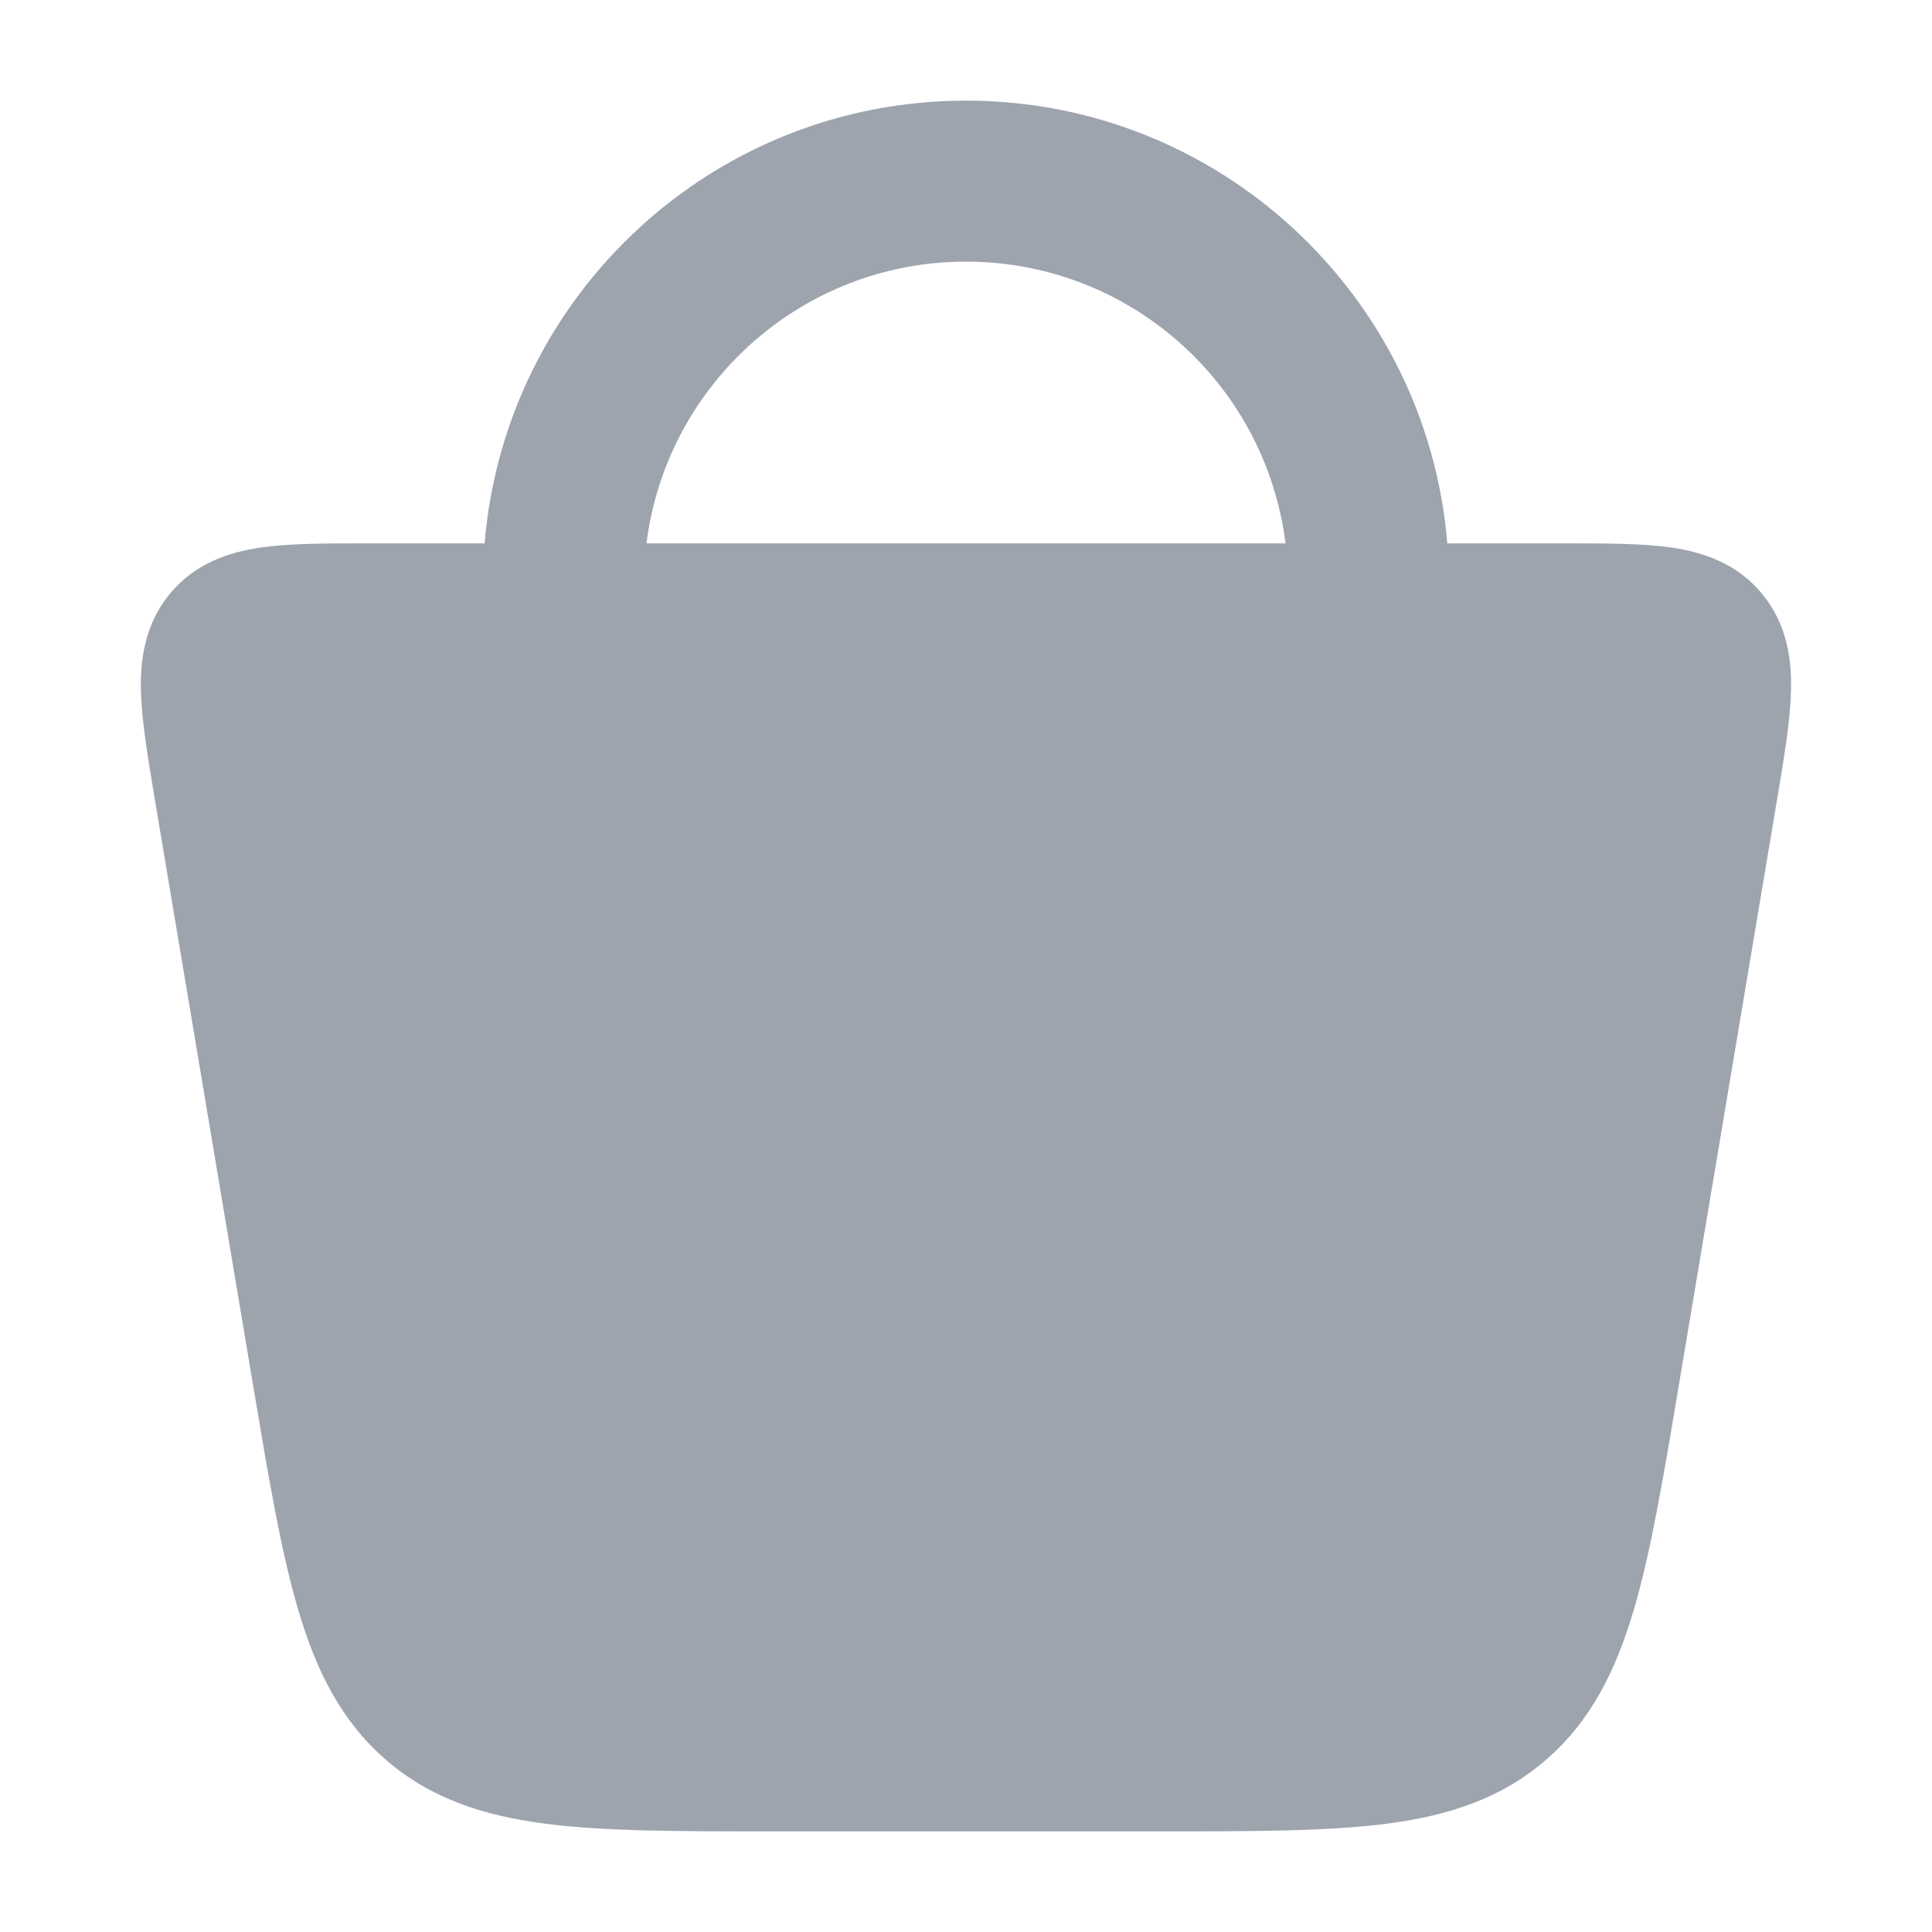
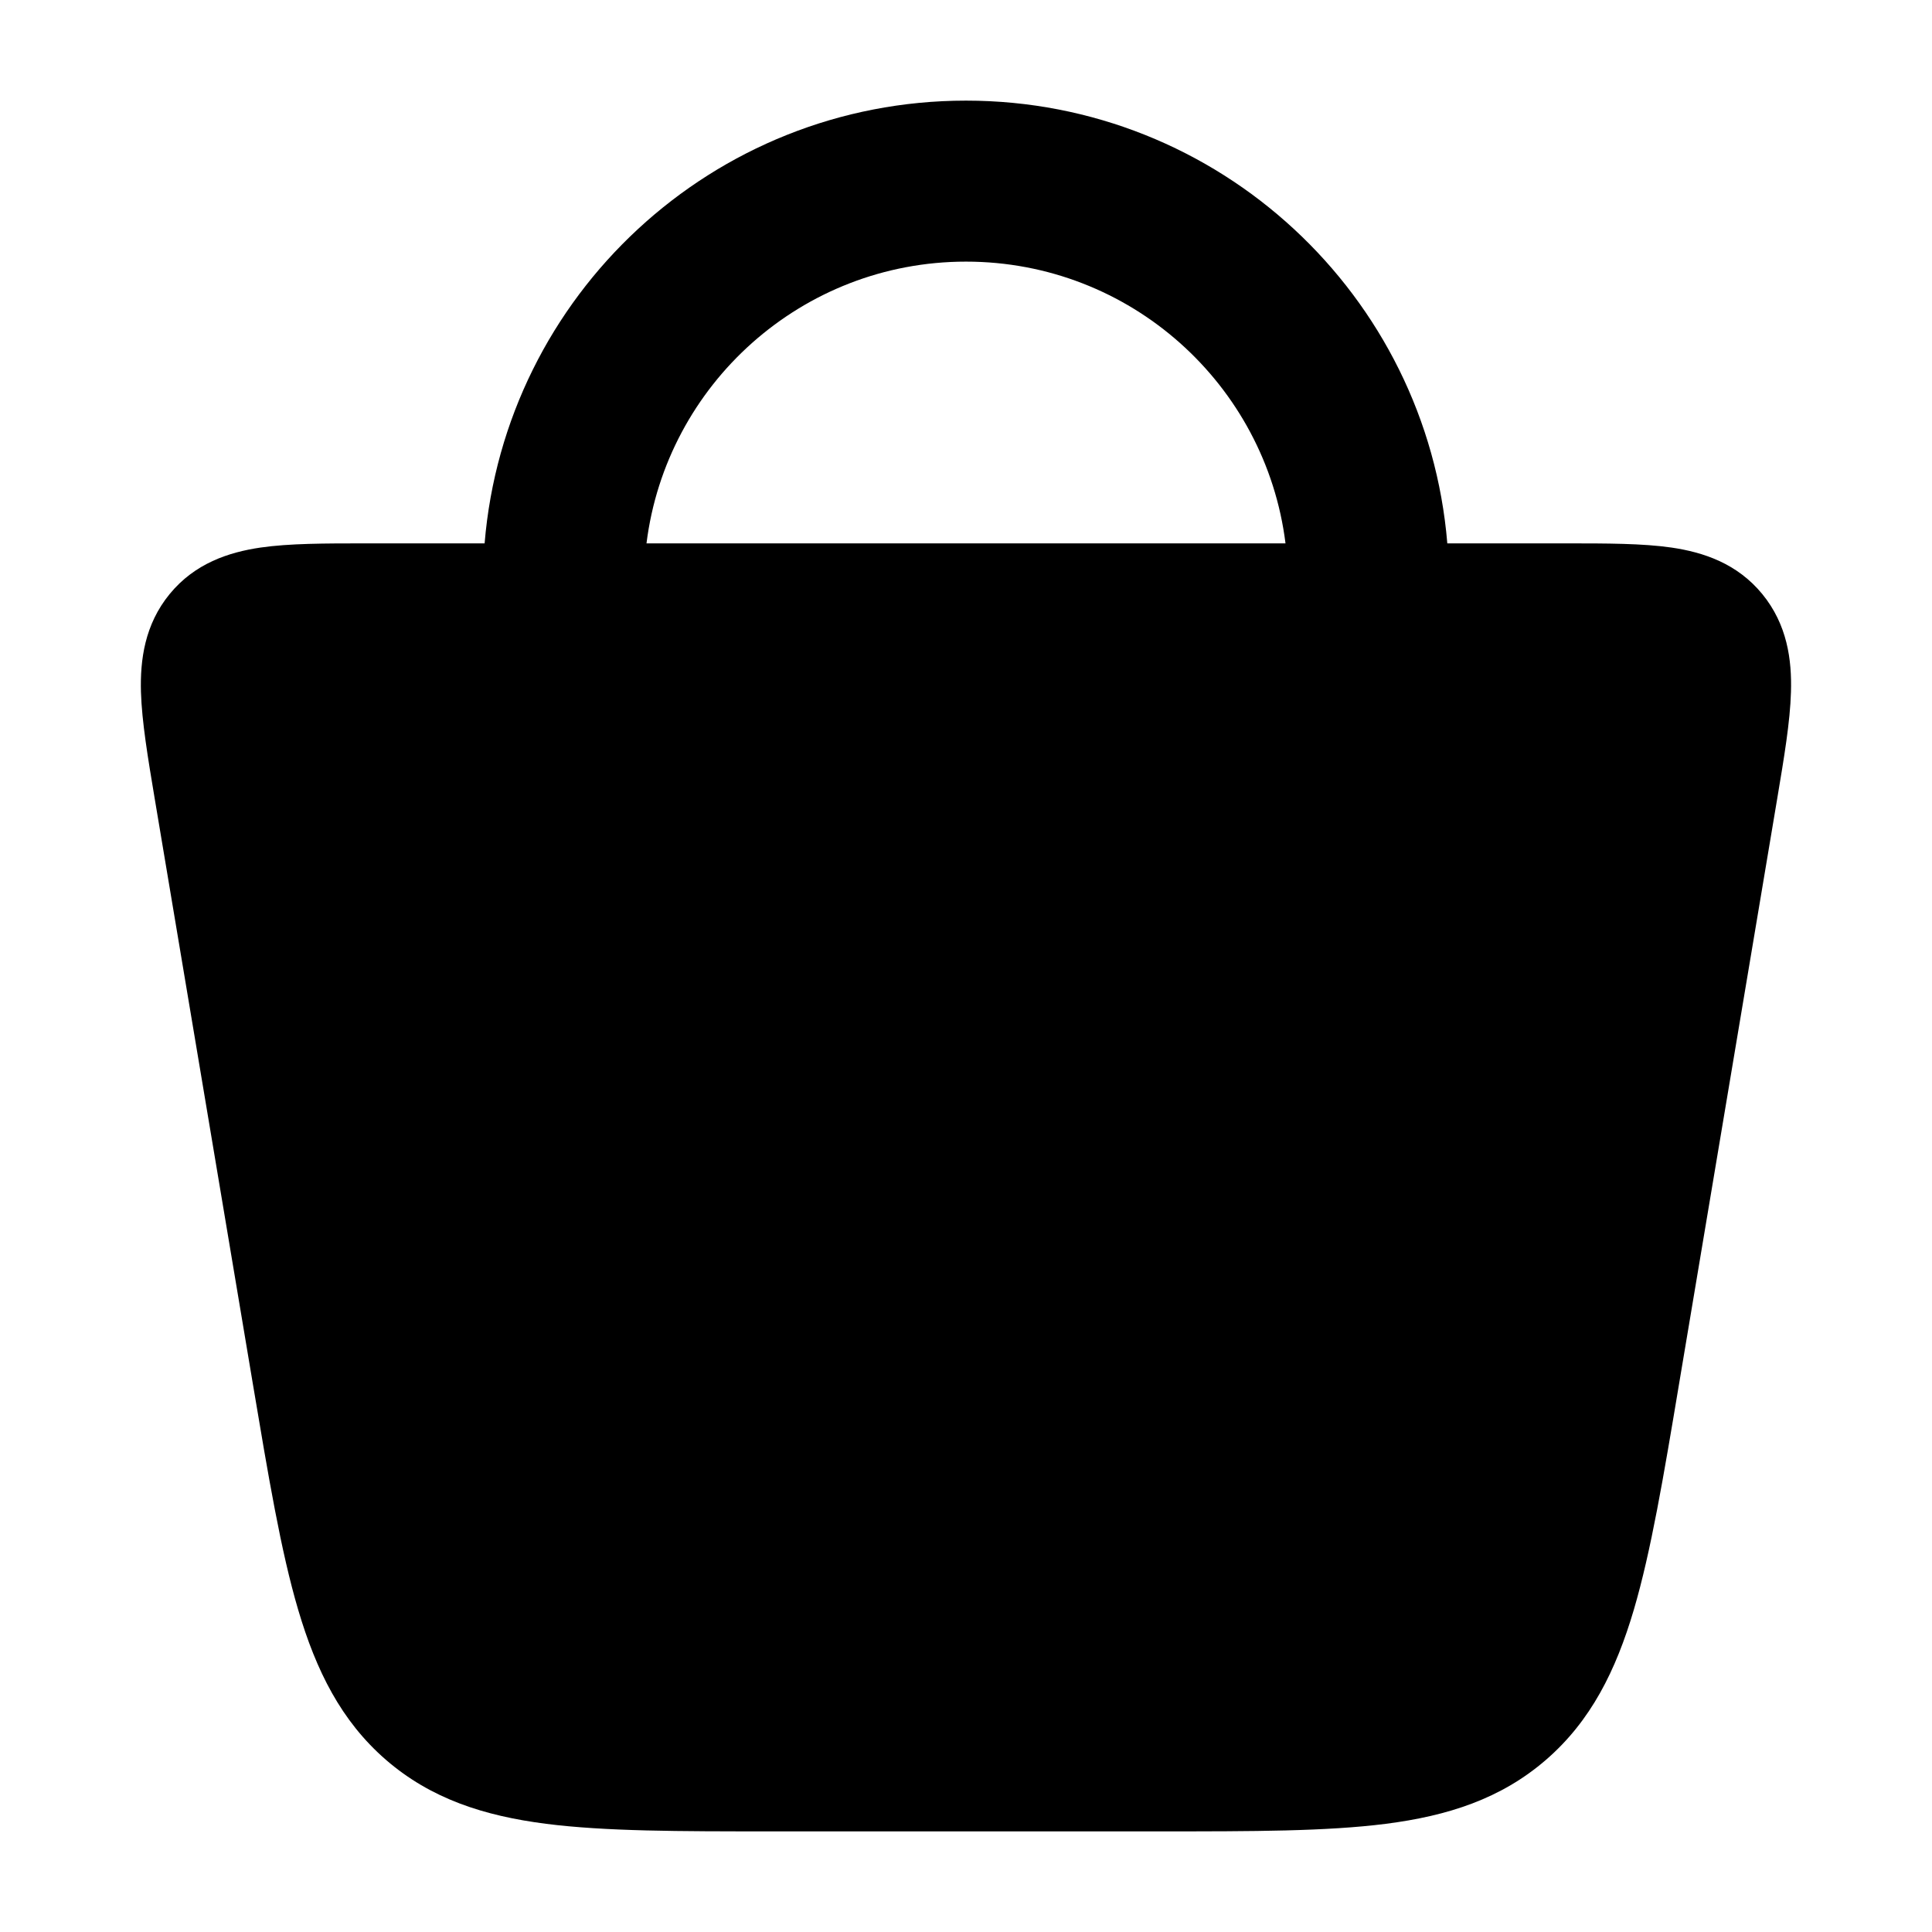
<svg xmlns="http://www.w3.org/2000/svg" width="24" height="24" viewBox="0 0 24 24" fill="none">
-   <path fill-rule="evenodd" clip-rule="evenodd" d="M6.02 6.75C6.274 3.67 8.854 1.25 12 1.25C15.145 1.25 17.725 3.67 17.979 6.75L19.464 6.75C19.956 6.75 20.405 6.75 20.764 6.802C21.159 6.86 21.579 6.998 21.892 7.38C22.202 7.759 22.26 8.197 22.248 8.596C22.238 8.964 22.162 9.414 22.078 9.916L20.858 17.191C20.666 18.34 20.51 19.27 20.296 19.997C20.073 20.752 19.763 21.378 19.205 21.861C18.645 22.346 17.986 22.557 17.216 22.656C16.48 22.75 15.559 22.75 14.428 22.75L9.571 22.75C8.44 22.75 7.52 22.75 6.783 22.656C6.013 22.557 5.354 22.346 4.794 21.861C4.237 21.378 3.927 20.752 3.704 19.997C3.489 19.27 3.334 18.34 3.141 17.191L1.921 9.916C1.837 9.414 1.762 8.964 1.751 8.596C1.74 8.197 1.797 7.759 2.107 7.38C2.42 6.998 2.841 6.86 3.236 6.802C3.594 6.75 4.043 6.75 4.535 6.75L6.02 6.75ZM8.031 6.75C8.277 4.777 9.96 3.25 12 3.25C14.04 3.25 15.723 4.777 15.969 6.75L8.031 6.75Z" fill="#9DA4AE" />
+   <path fill-rule="evenodd" clip-rule="evenodd" d="M6.02 6.75C6.274 3.67 8.854 1.25 12 1.25C15.145 1.25 17.725 3.67 17.979 6.75L19.464 6.75C19.956 6.75 20.405 6.75 20.764 6.802C21.159 6.86 21.579 6.998 21.892 7.38C22.202 7.759 22.26 8.197 22.248 8.596C22.238 8.964 22.162 9.414 22.078 9.916L20.858 17.191C20.666 18.34 20.51 19.27 20.296 19.997C20.073 20.752 19.763 21.378 19.205 21.861C18.645 22.346 17.986 22.557 17.216 22.656C16.48 22.75 15.559 22.75 14.428 22.75L9.571 22.75C8.44 22.75 7.52 22.75 6.783 22.656C6.013 22.557 5.354 22.346 4.794 21.861C4.237 21.378 3.927 20.752 3.704 19.997C3.489 19.27 3.334 18.34 3.141 17.191L1.921 9.916C1.837 9.414 1.762 8.964 1.751 8.596C1.74 8.197 1.797 7.759 2.107 7.38C2.42 6.998 2.841 6.86 3.236 6.802C3.594 6.75 4.043 6.75 4.535 6.75L6.02 6.75ZM8.031 6.75C8.277 4.777 9.96 3.25 12 3.25C14.04 3.25 15.723 4.777 15.969 6.75L8.031 6.75Z" fill="currentColor" />
</svg>
